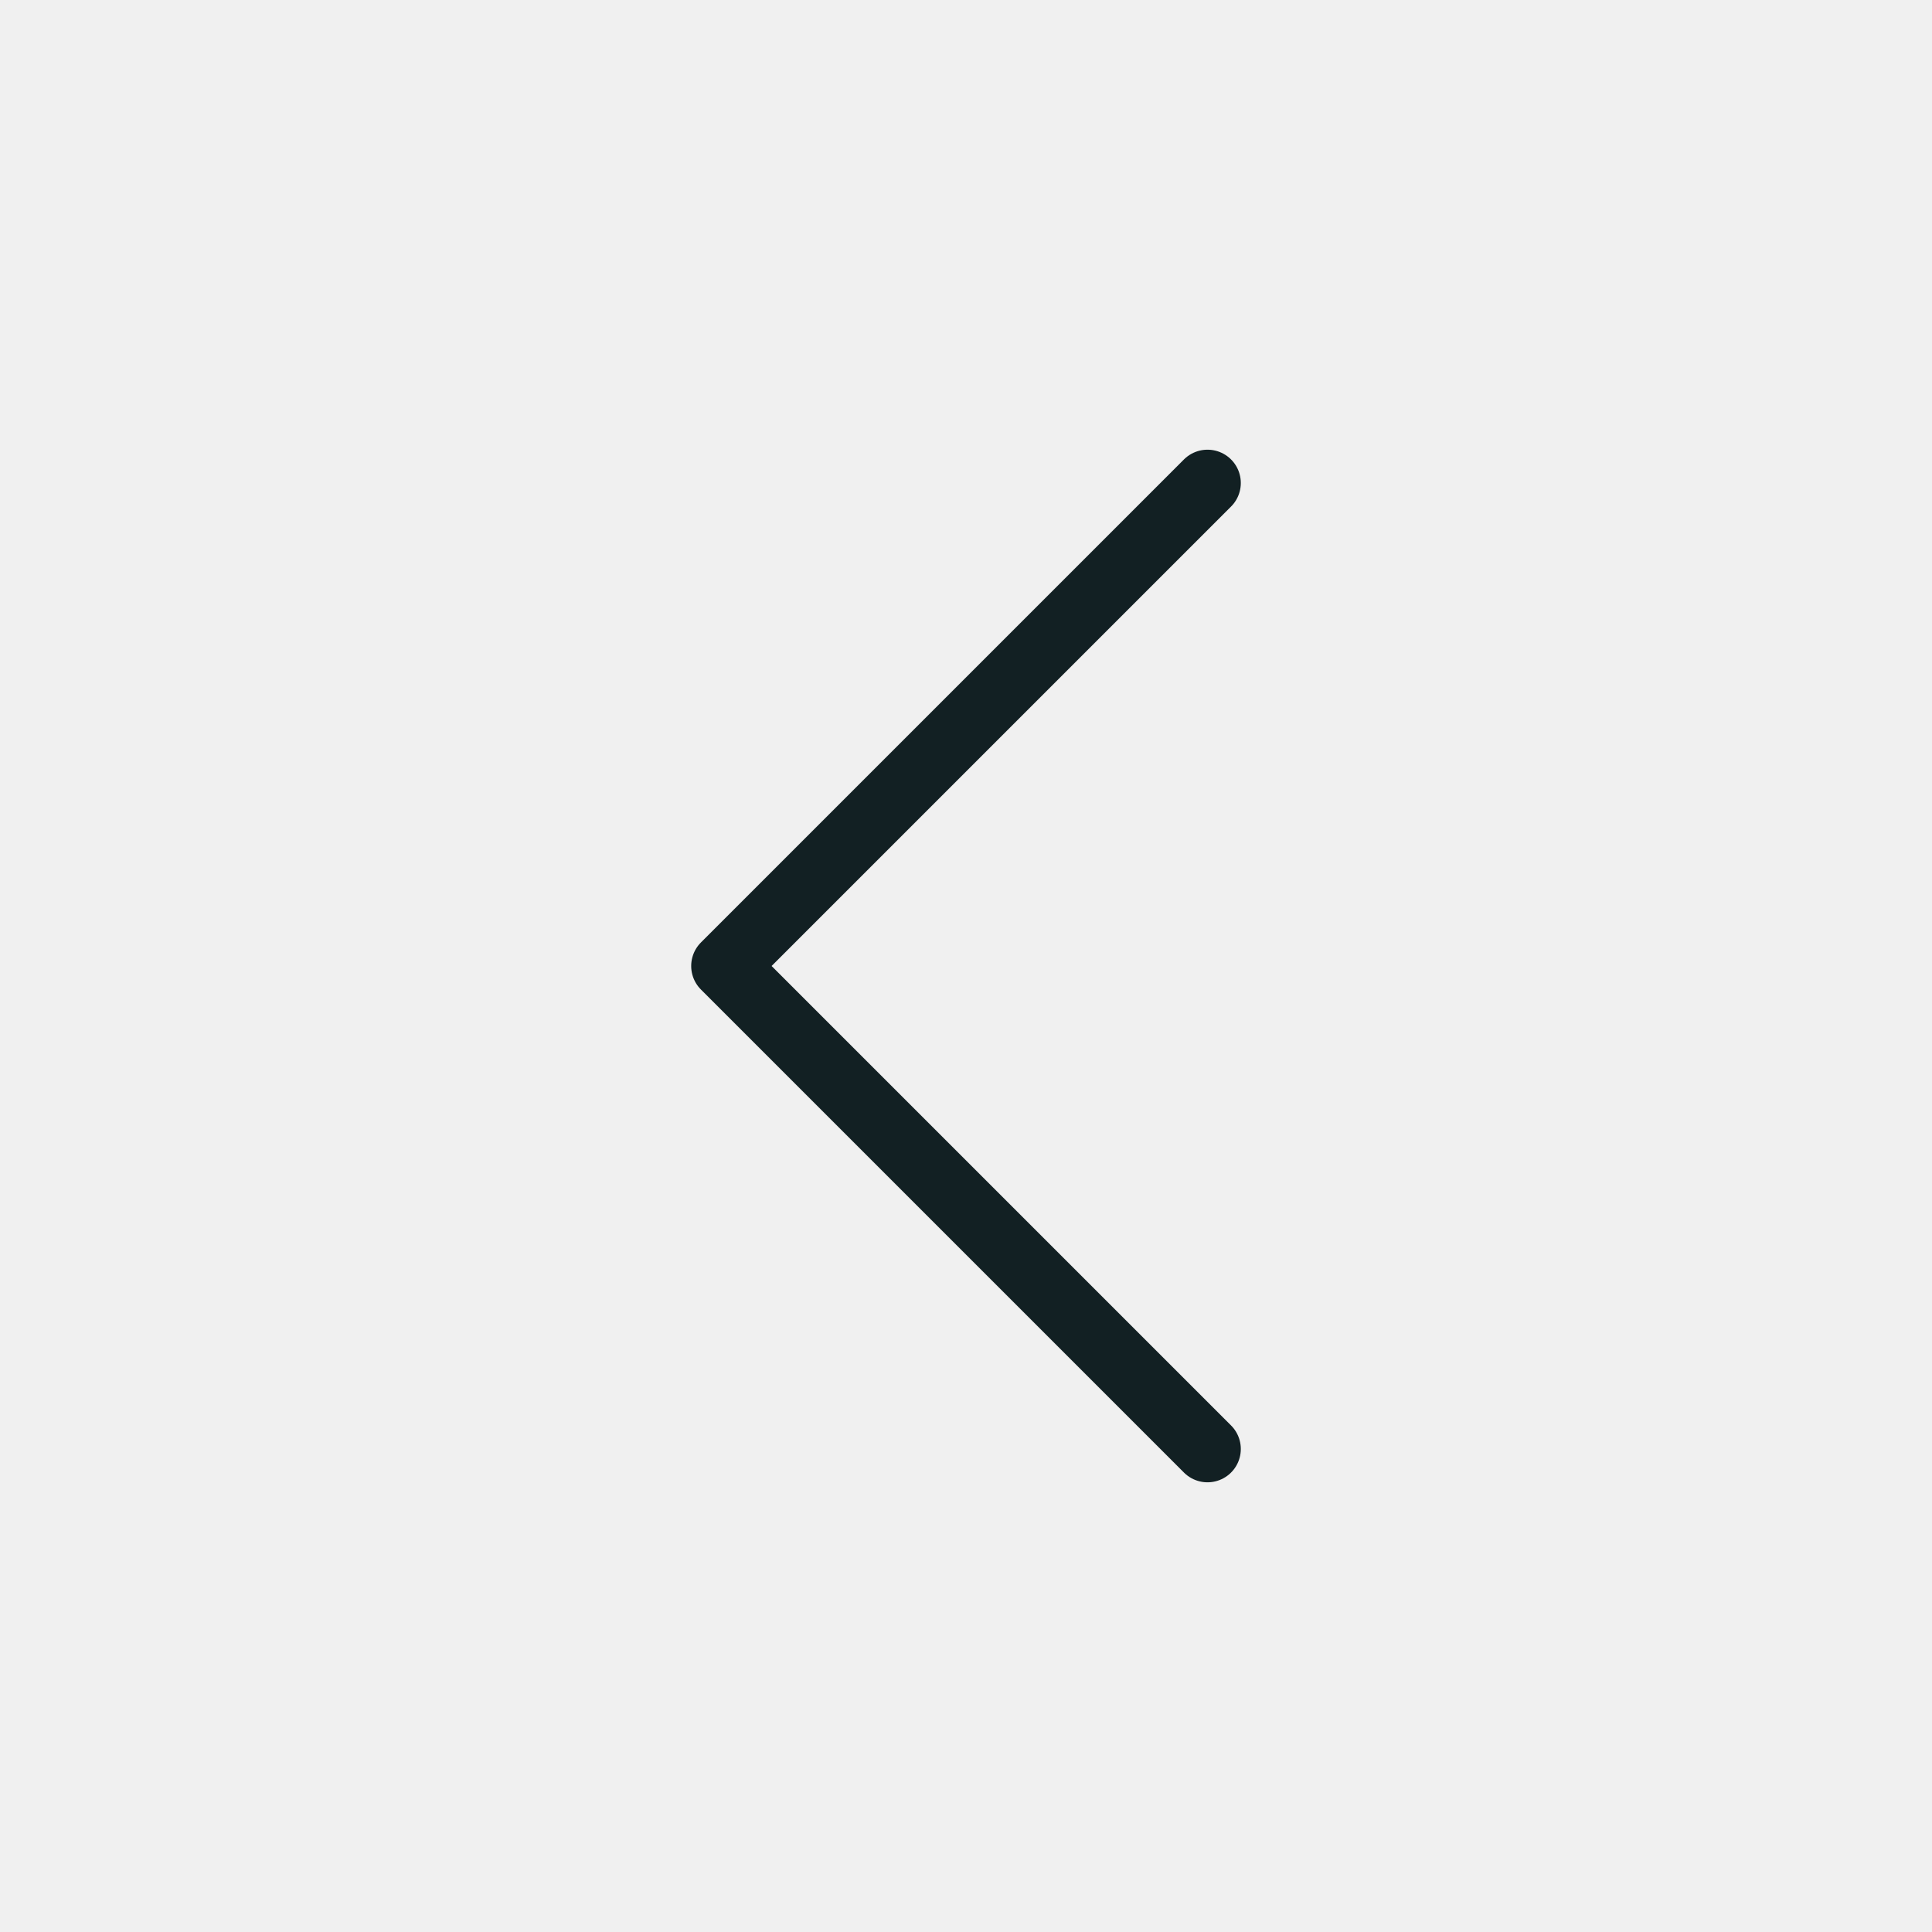
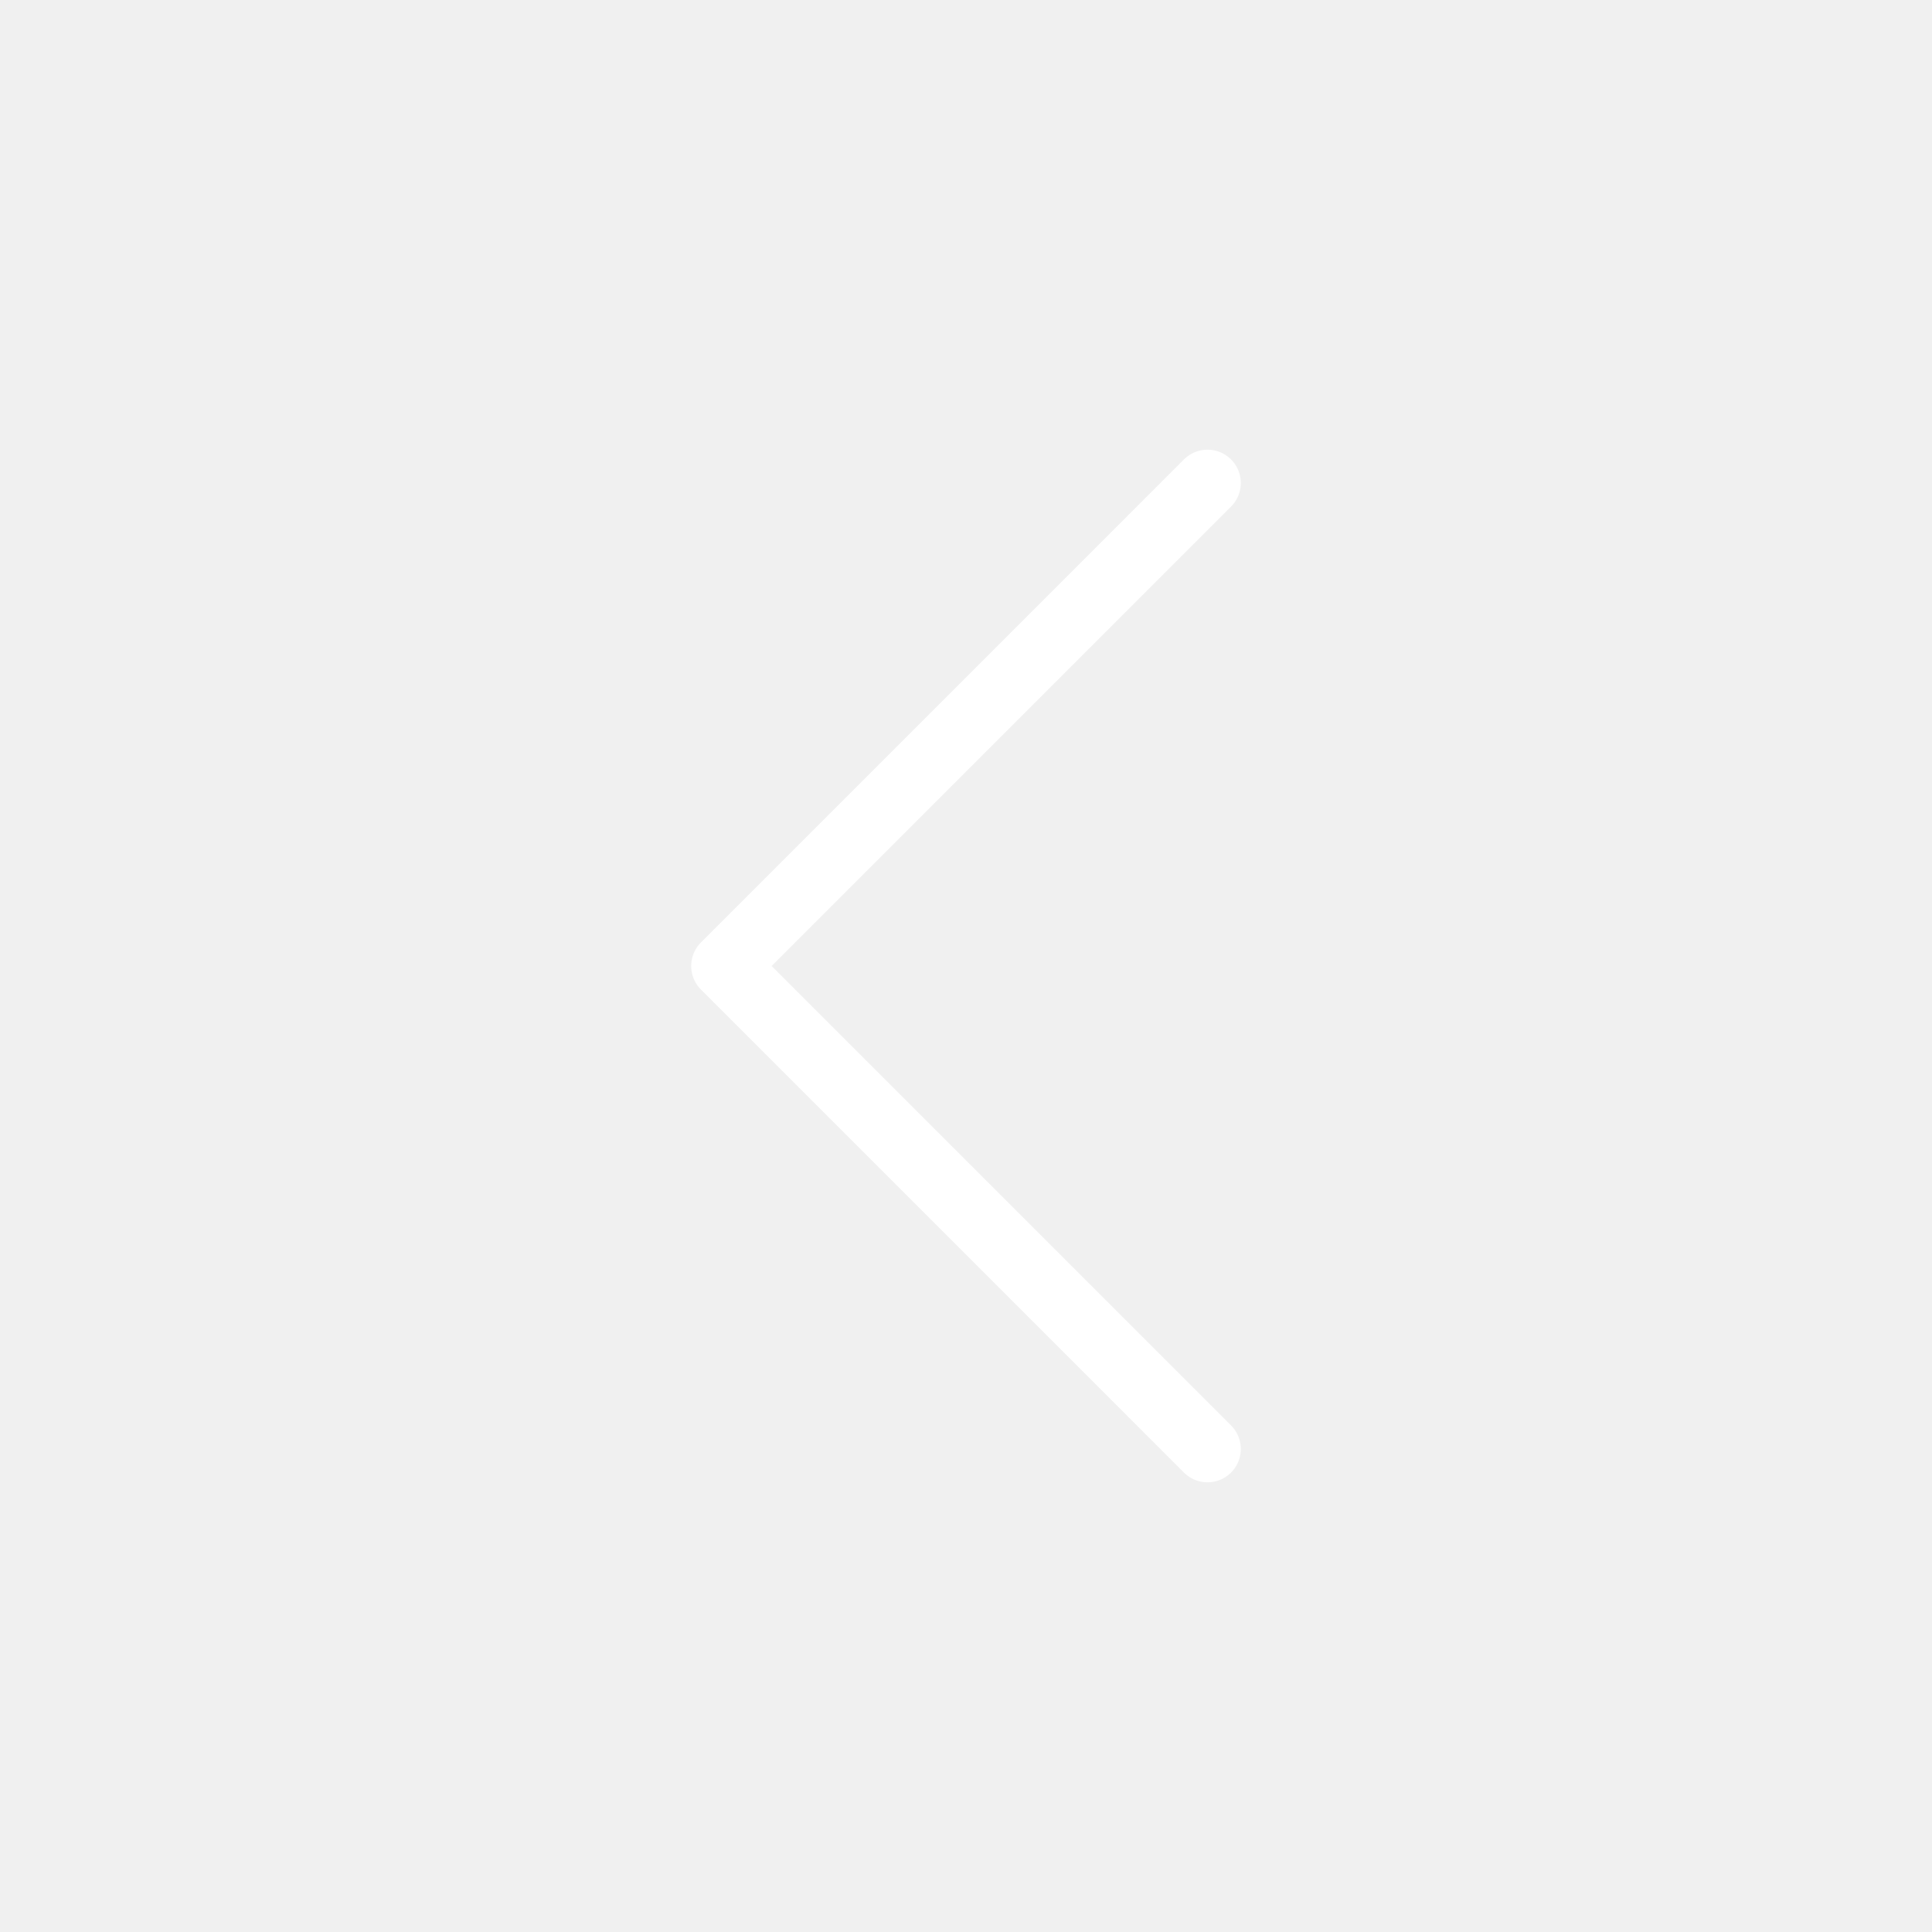
<svg xmlns="http://www.w3.org/2000/svg" width="58" height="58" viewBox="0 0 58 58" fill="none">
  <g id="icons">
-     <path id="Vector" d="M36.25 14.5L21.75 29L36.25 43.5" stroke="#122023" stroke-width="2" stroke-linecap="round" stroke-linejoin="round" />
+     <path id="Vector" d="M36.25 14.5L21.75 29L36.25 43.5" stroke="#ffffff" stroke-width="2" stroke-linecap="round" stroke-linejoin="round" />
  </g>
</svg>
